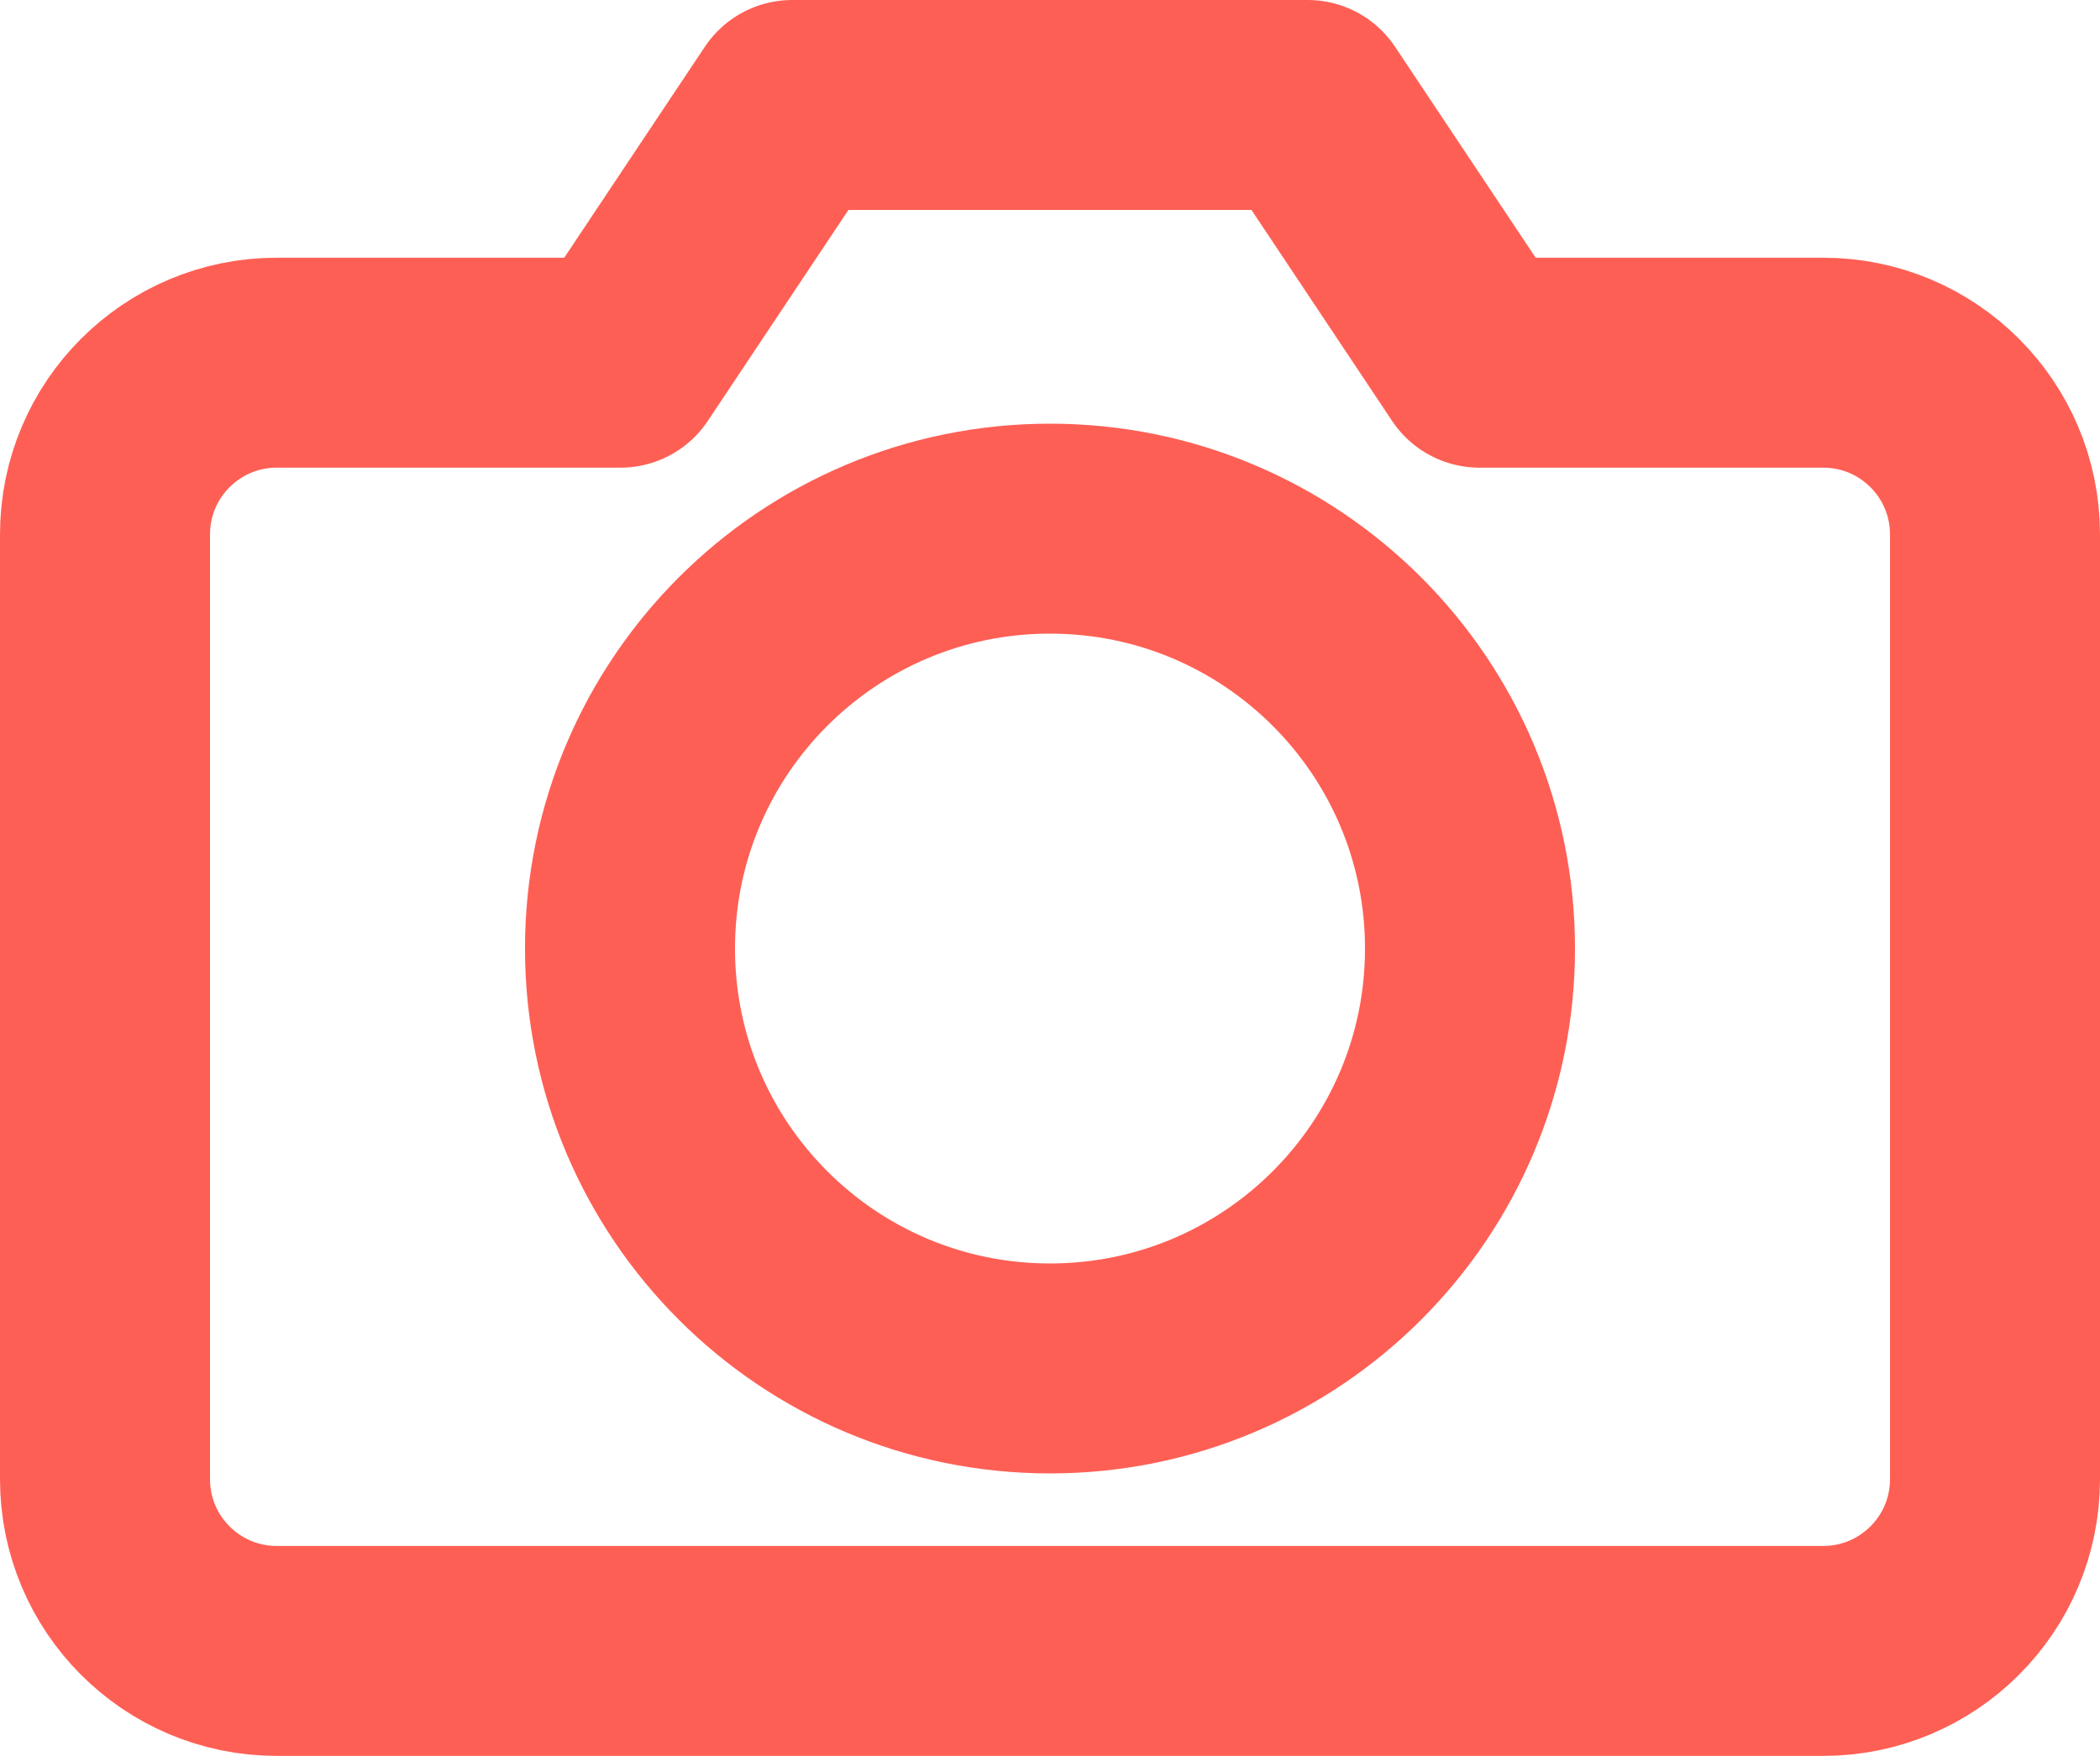
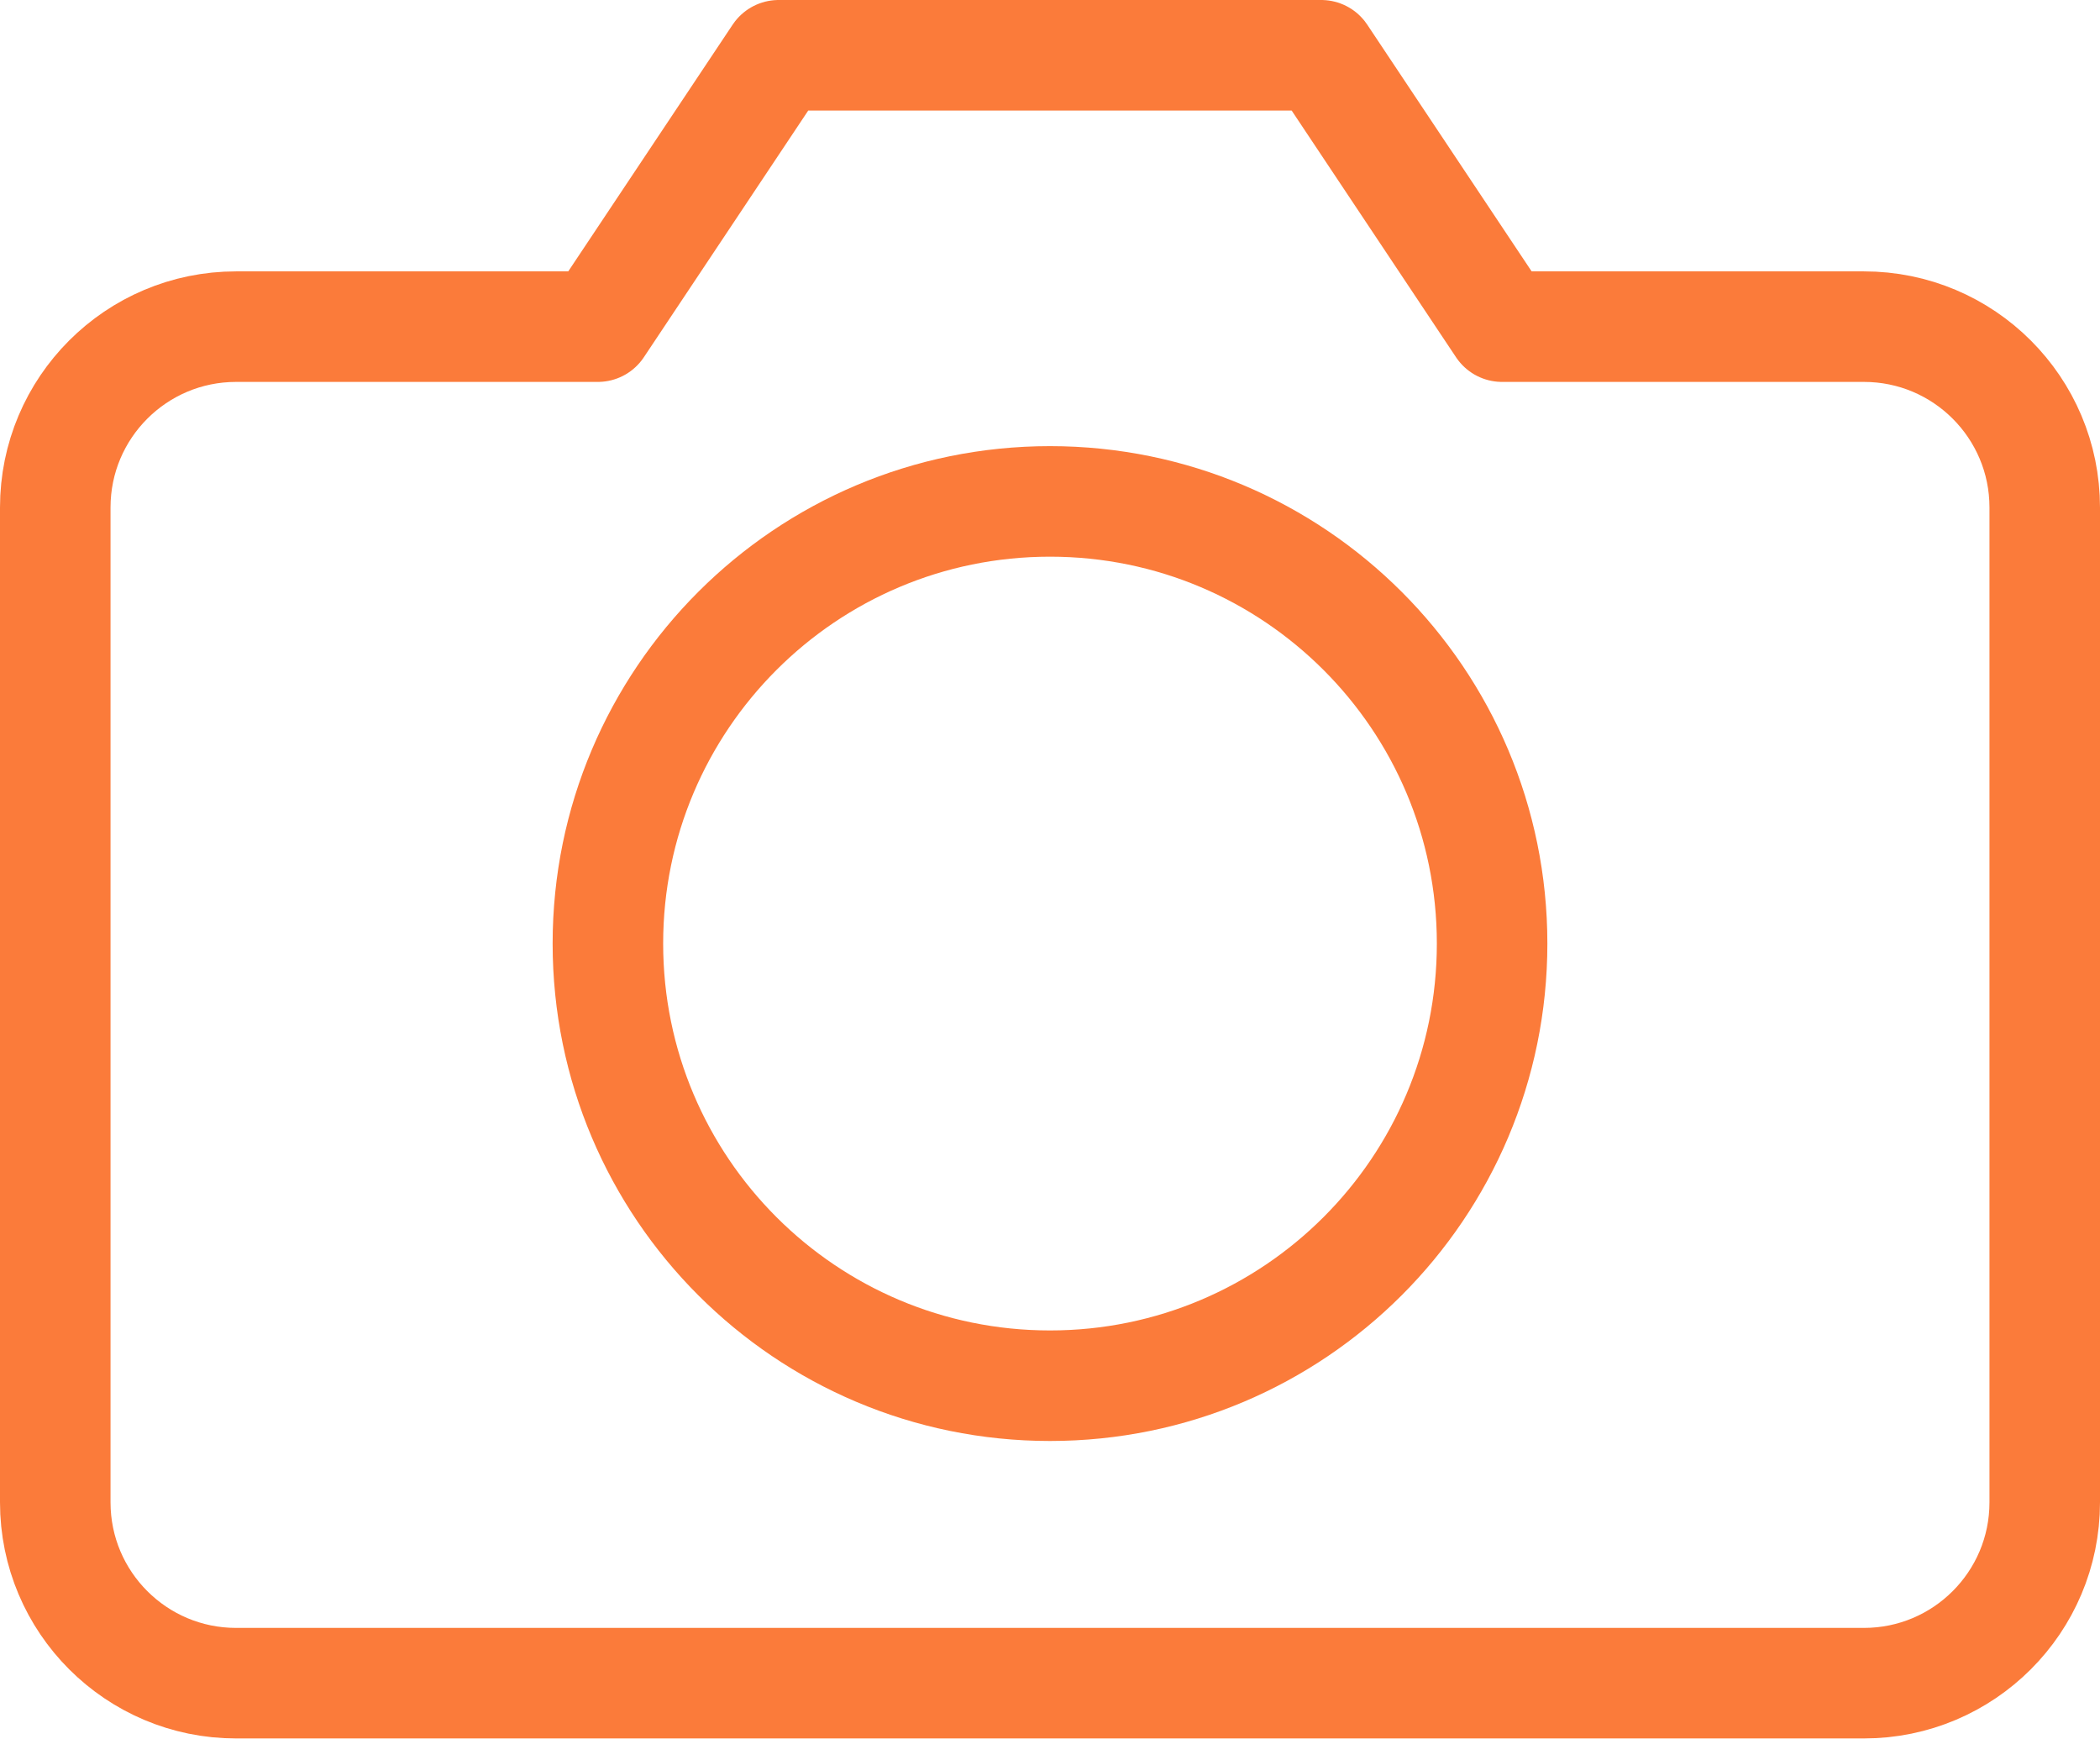
- <svg xmlns="http://www.w3.org/2000/svg" width="20" height="16.727" viewBox="0 0 20 16.727">
-   <g transform="translate(0 -2)">
-     <path d="M19,16.091a1.636,1.636,0,0,1-1.636,1.636H2.636A1.636,1.636,0,0,1,1,16.091v-9A1.636,1.636,0,0,1,2.636,5.455H5.909L7.545,3h4.909l1.636,2.455h3.273A1.636,1.636,0,0,1,19,7.091Z" transform="translate(0 0)" fill="none" stroke="#fe5f55" stroke-linecap="round" stroke-linejoin="round" stroke-width="2" />
-     <circle cx="4" cy="4" r="4" transform="translate(6 7.036)" fill="none" stroke="#fe5f55" stroke-linecap="round" stroke-linejoin="round" stroke-width="2" />
+ <svg xmlns="http://www.w3.org/2000/svg" width="19" height="15.727" viewBox="0 0 19 15.727">
+   <g transform="translate(-0.5 -2.5)">
+     <path d="M19,16.091a1.636,1.636,0,0,1-1.636,1.636H2.636A1.636,1.636,0,0,1,1,16.091v-9A1.636,1.636,0,0,1,2.636,5.455H5.909L7.545,3h4.909l1.636,2.455h3.273A1.636,1.636,0,0,1,19,7.091Z" transform="translate(0 0)" fill="none" stroke="#fb7b3a" stroke-linecap="round" stroke-linejoin="round" stroke-width="1" />
+     <circle cx="4" cy="4" r="4" transform="translate(6 7.036)" fill="none" stroke="#fb7b3a" stroke-linecap="round" stroke-linejoin="round" stroke-width="1" />
  </g>
</svg>
